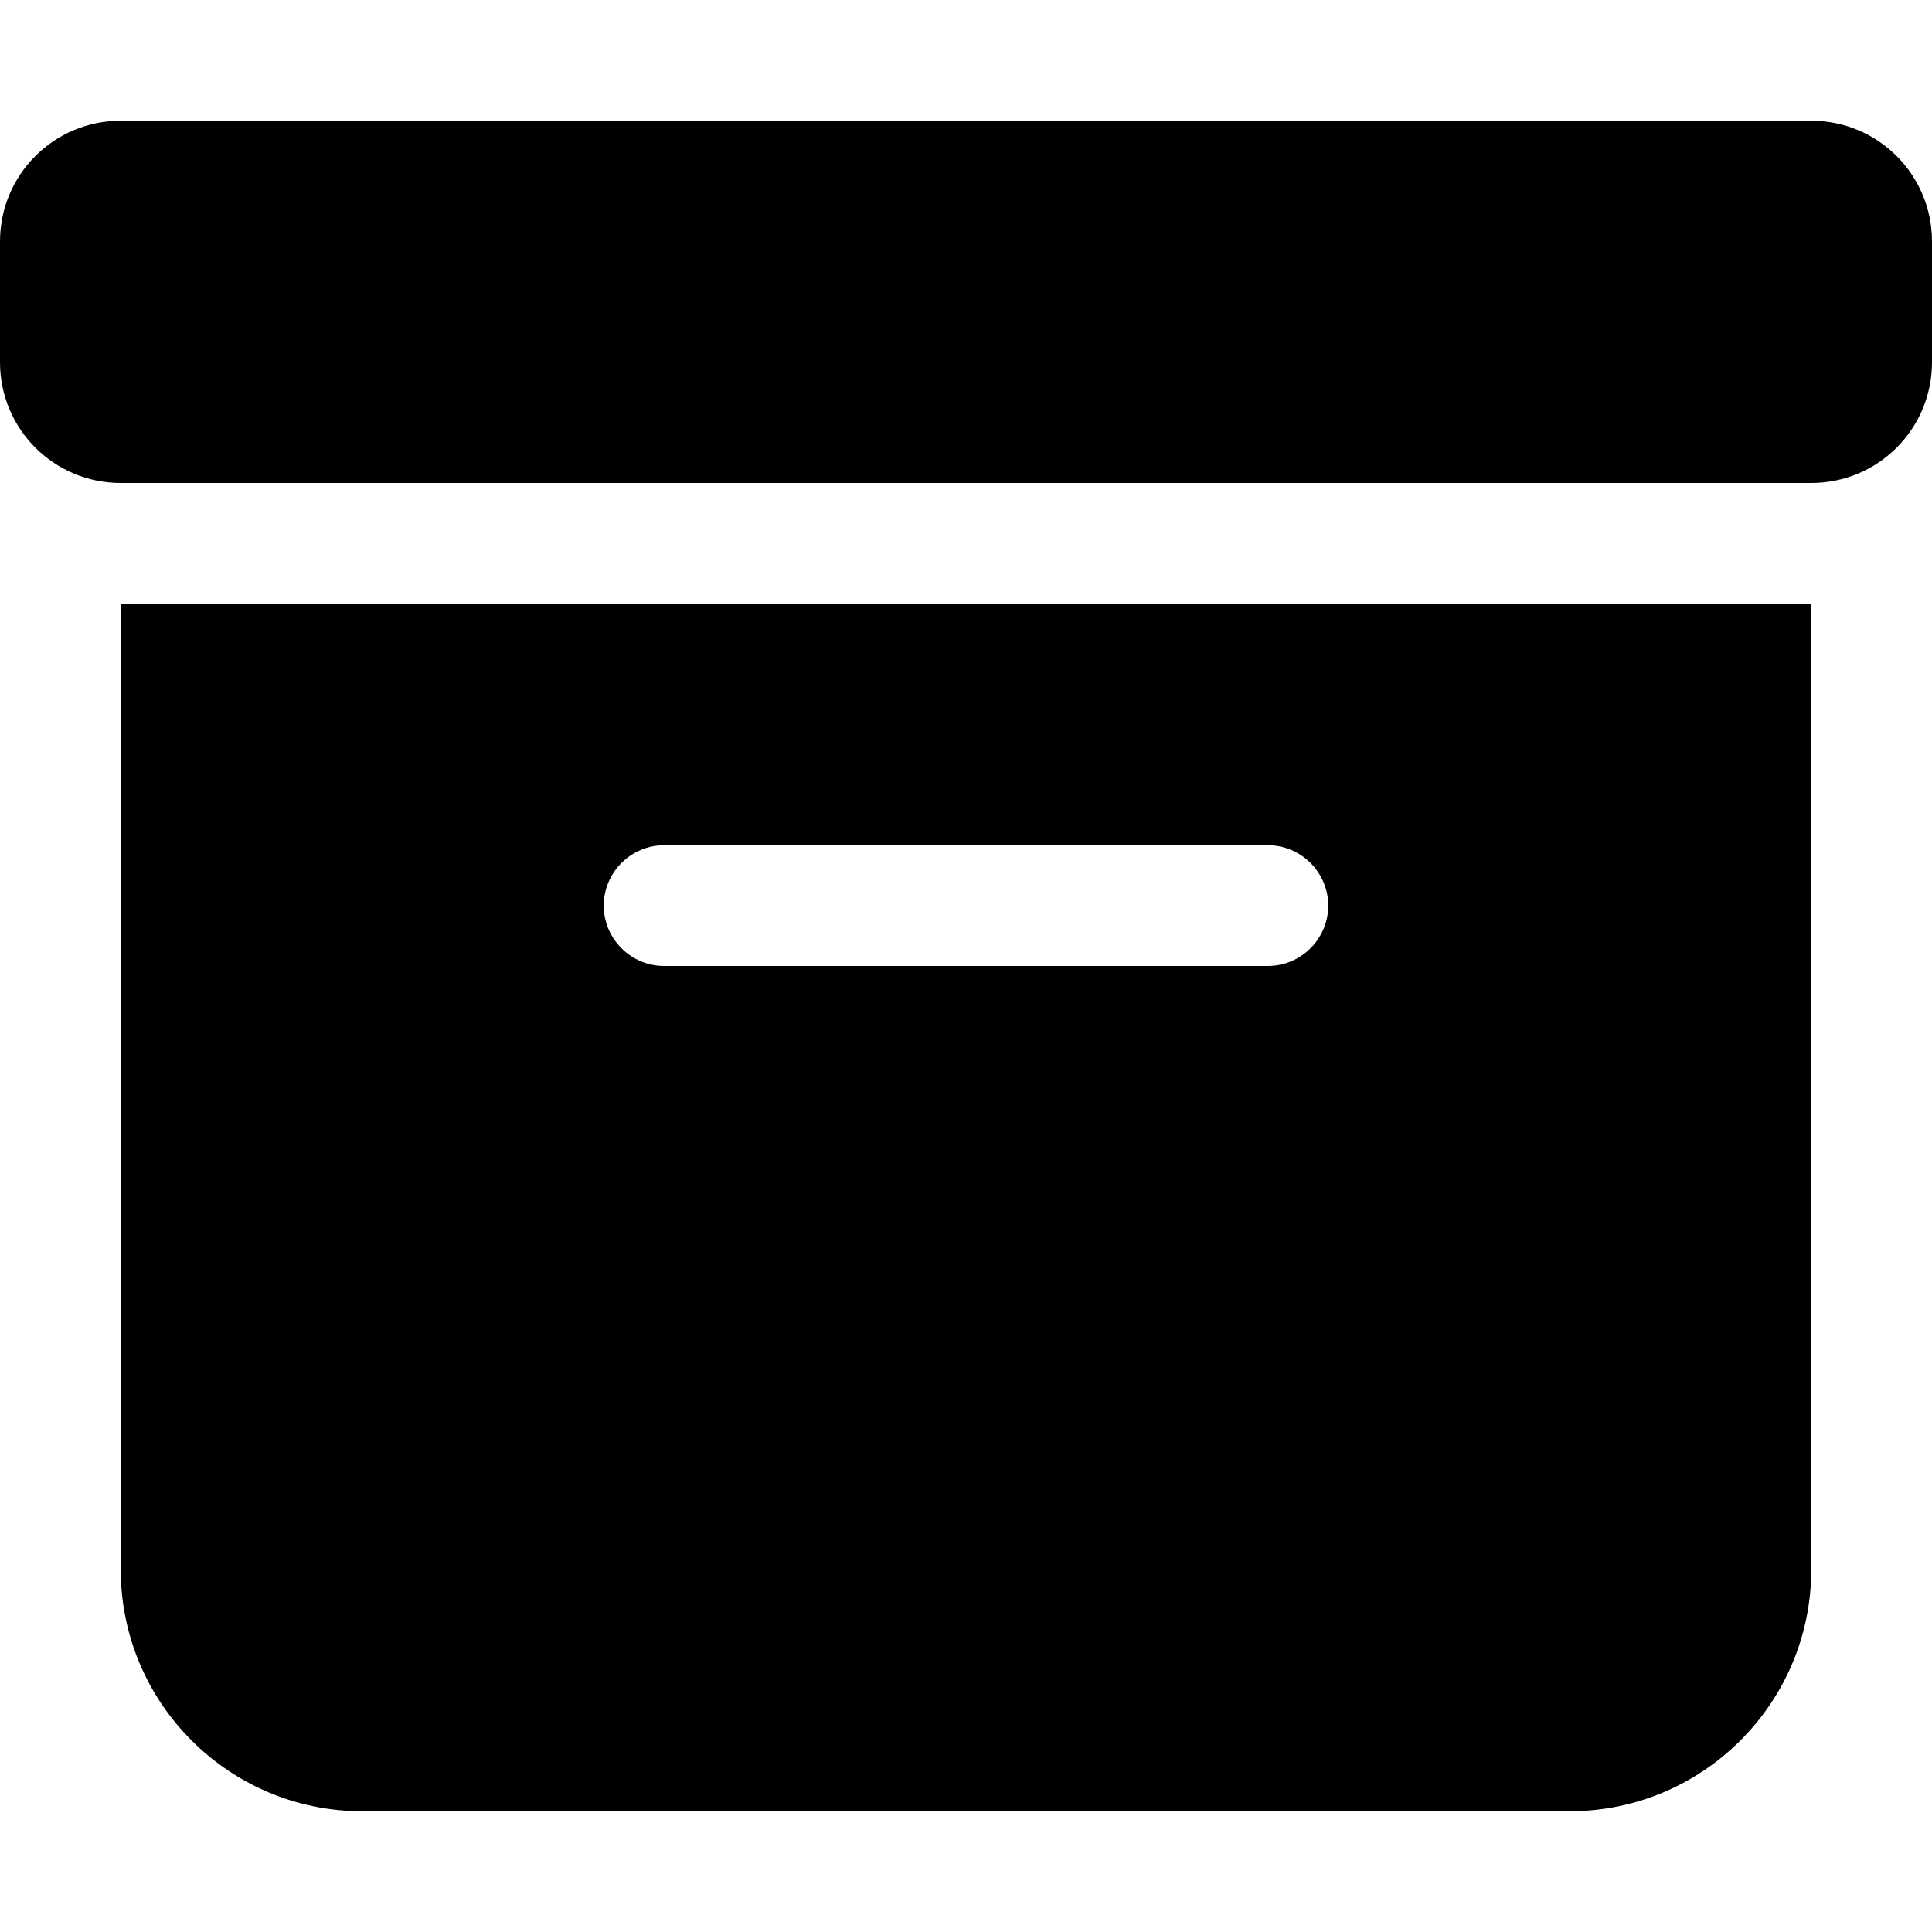
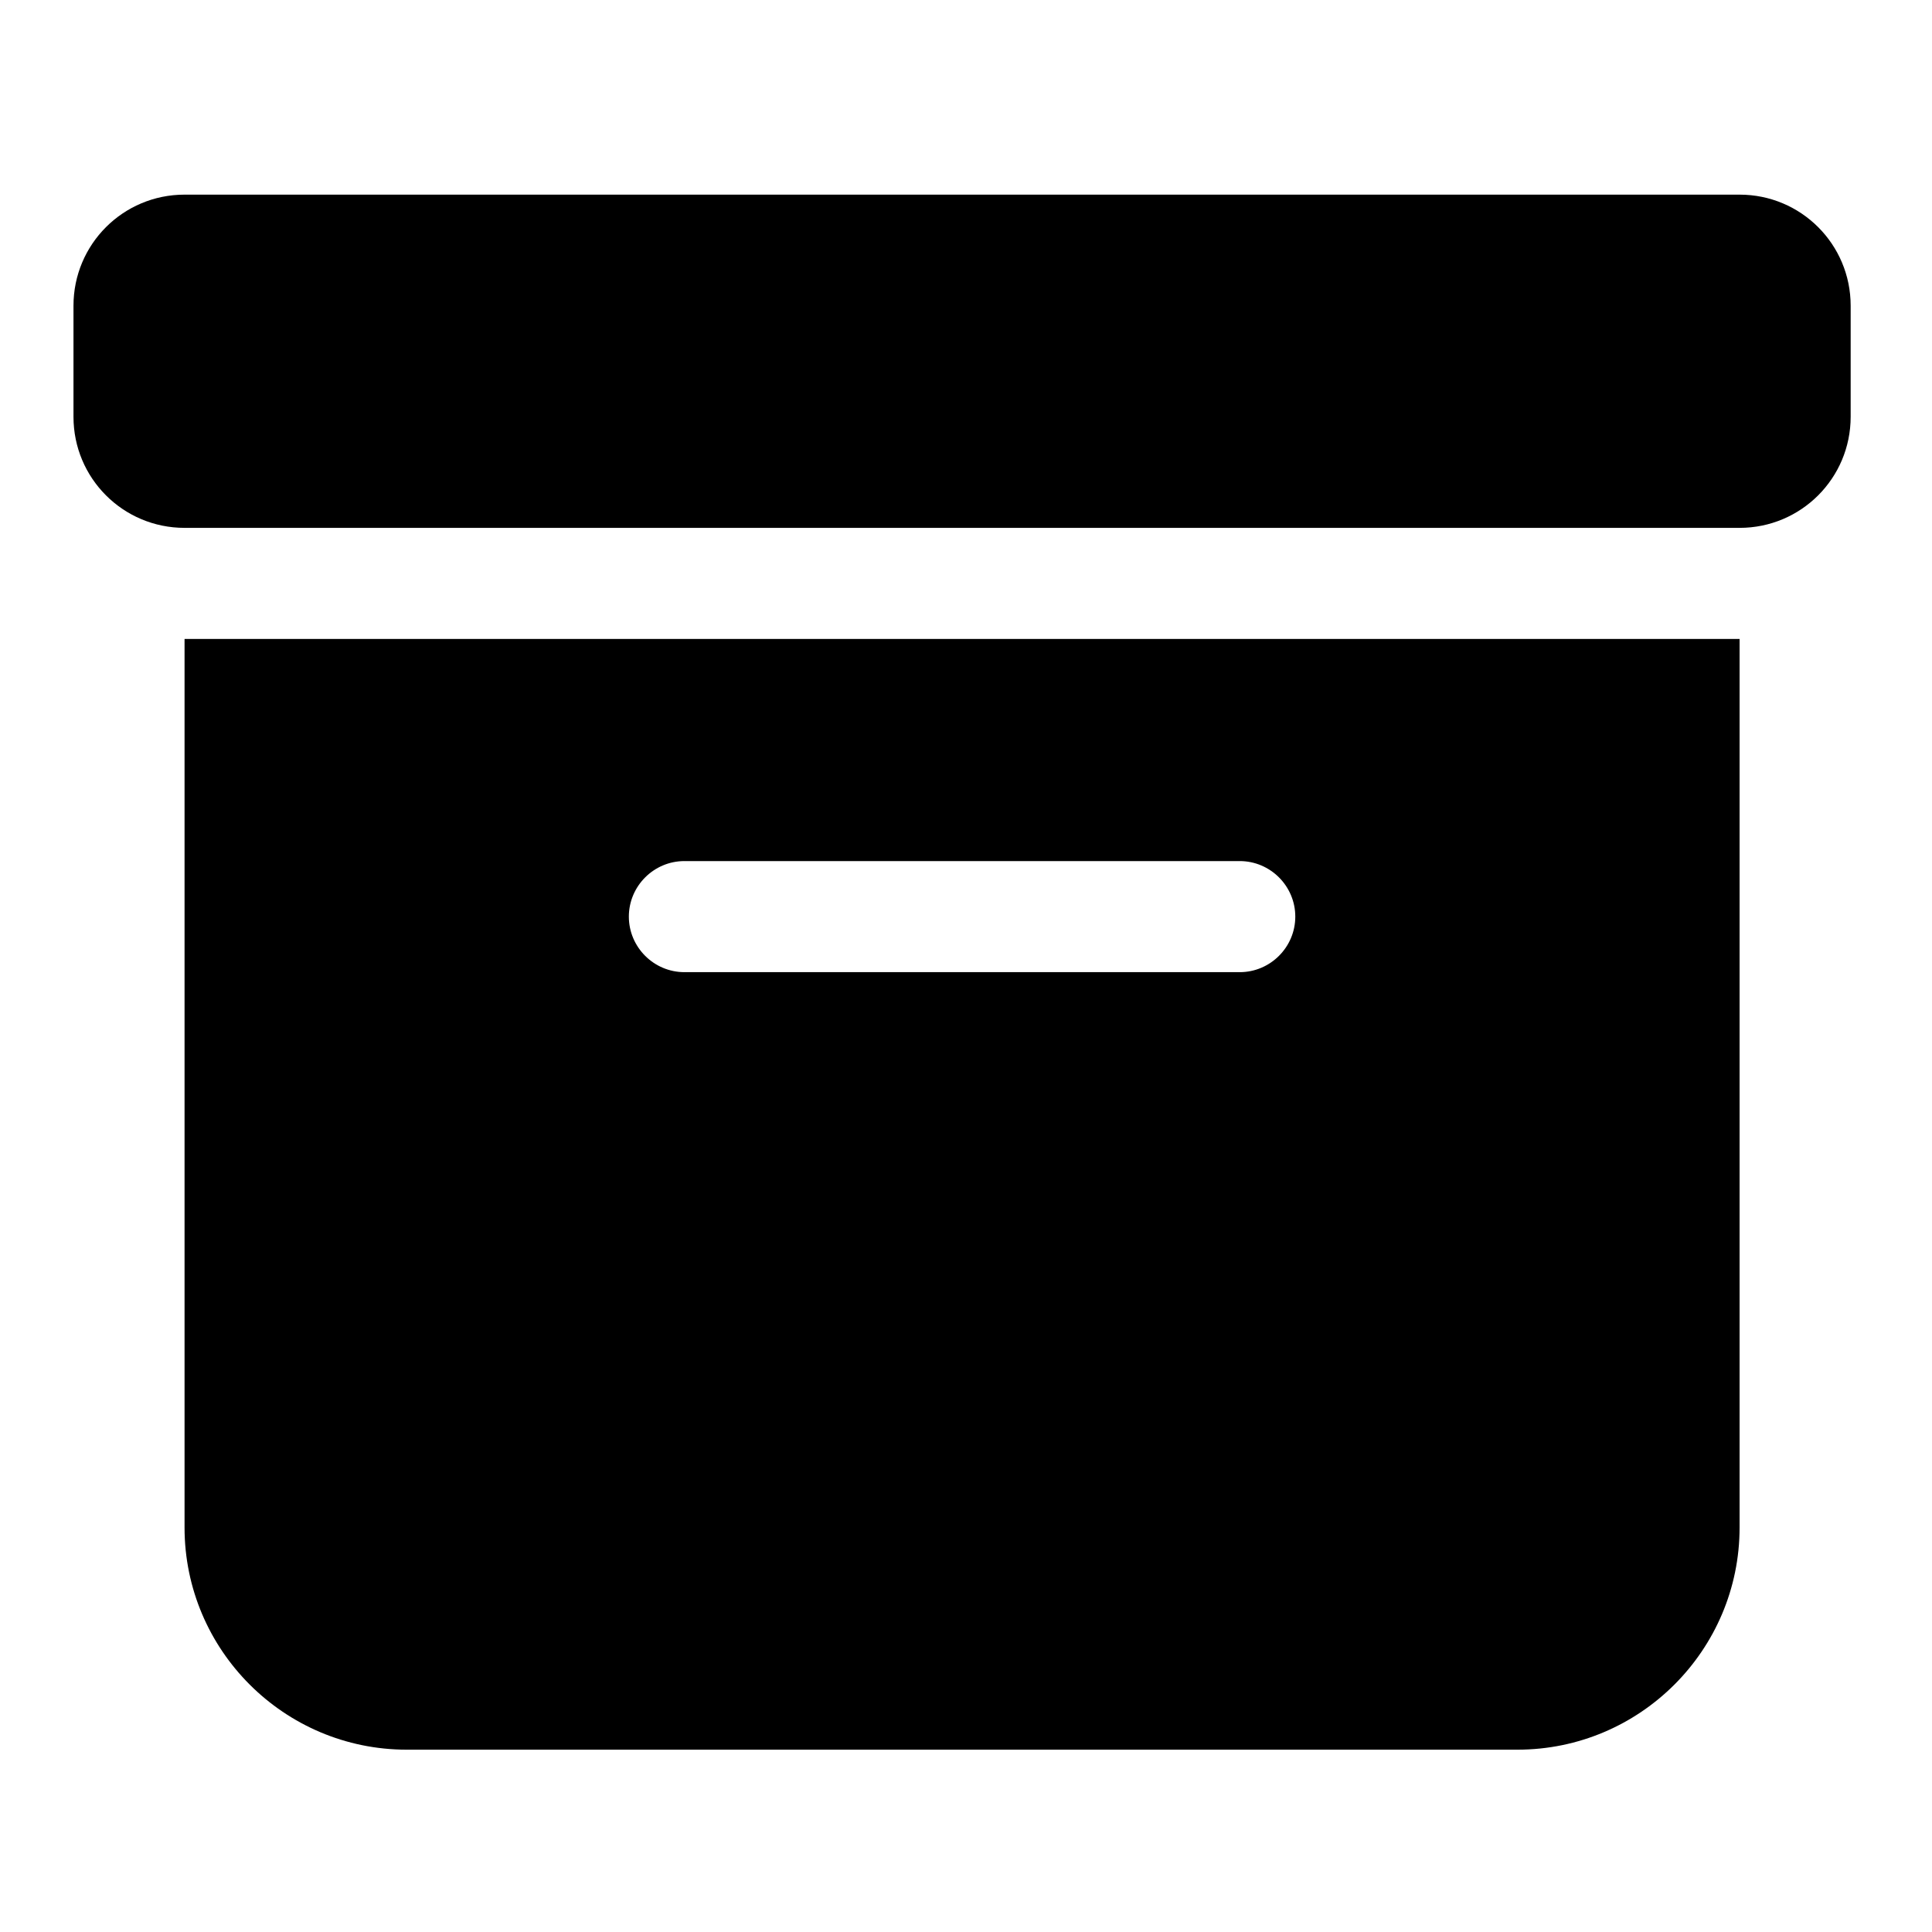
- <svg xmlns="http://www.w3.org/2000/svg" viewBox="0 0 512 512">
-   <path d="M32 32H480c17.7 0 32 14.3 32 32V96c0 17.7-14.3 32-32 32H32C14.3 128 0 113.7 0 96V64C0 46.3 14.3 32 32 32zm0 128H480V416c0 35.3-28.7 64-64 64H96c-35.3 0-64-28.7-64-64V160zm128 80c0 8.8 7.2 16 16 16H336c8.8 0 16-7.2 16-16s-7.2-16-16-16H176c-8.8 0-16 7.2-16 16z" />
+ <svg xmlns="http://www.w3.org/2000/svg" viewBox="0 0 500 500" version="1.1" id="svg4">
+   <defs id="defs8" />
+   <path d="M 47.763,50.373 H 450.203 c 15.9,0 28.746,12.846 28.746,28.746 v 28.746 c 0,15.9 -12.846,28.746 -28.746,28.746 H 47.763 c -15.9,0 -28.746,-12.846 -28.746,-28.746 V 79.119 c 0,-15.9 12.846,-28.746 28.746,-28.746 z m 0,114.983 H 450.203 v 229.966 c 0,31.71 -25.781,57.492 -57.492,57.492 H 105.254 c -31.71,0 -57.492,-25.781 -57.492,-57.492 z m 114.983,71.864 c 0,7.905 6.468,14.373 14.373,14.373 h 143.729 c 7.905,0 14.373,-6.468 14.373,-14.373 0,-7.905 -6.468,-14.373 -14.373,-14.373 H 177.119 c -7.905,0 -14.373,6.468 -14.373,14.373 z" id="path2" style="stroke-width:0.898" />
</svg>
